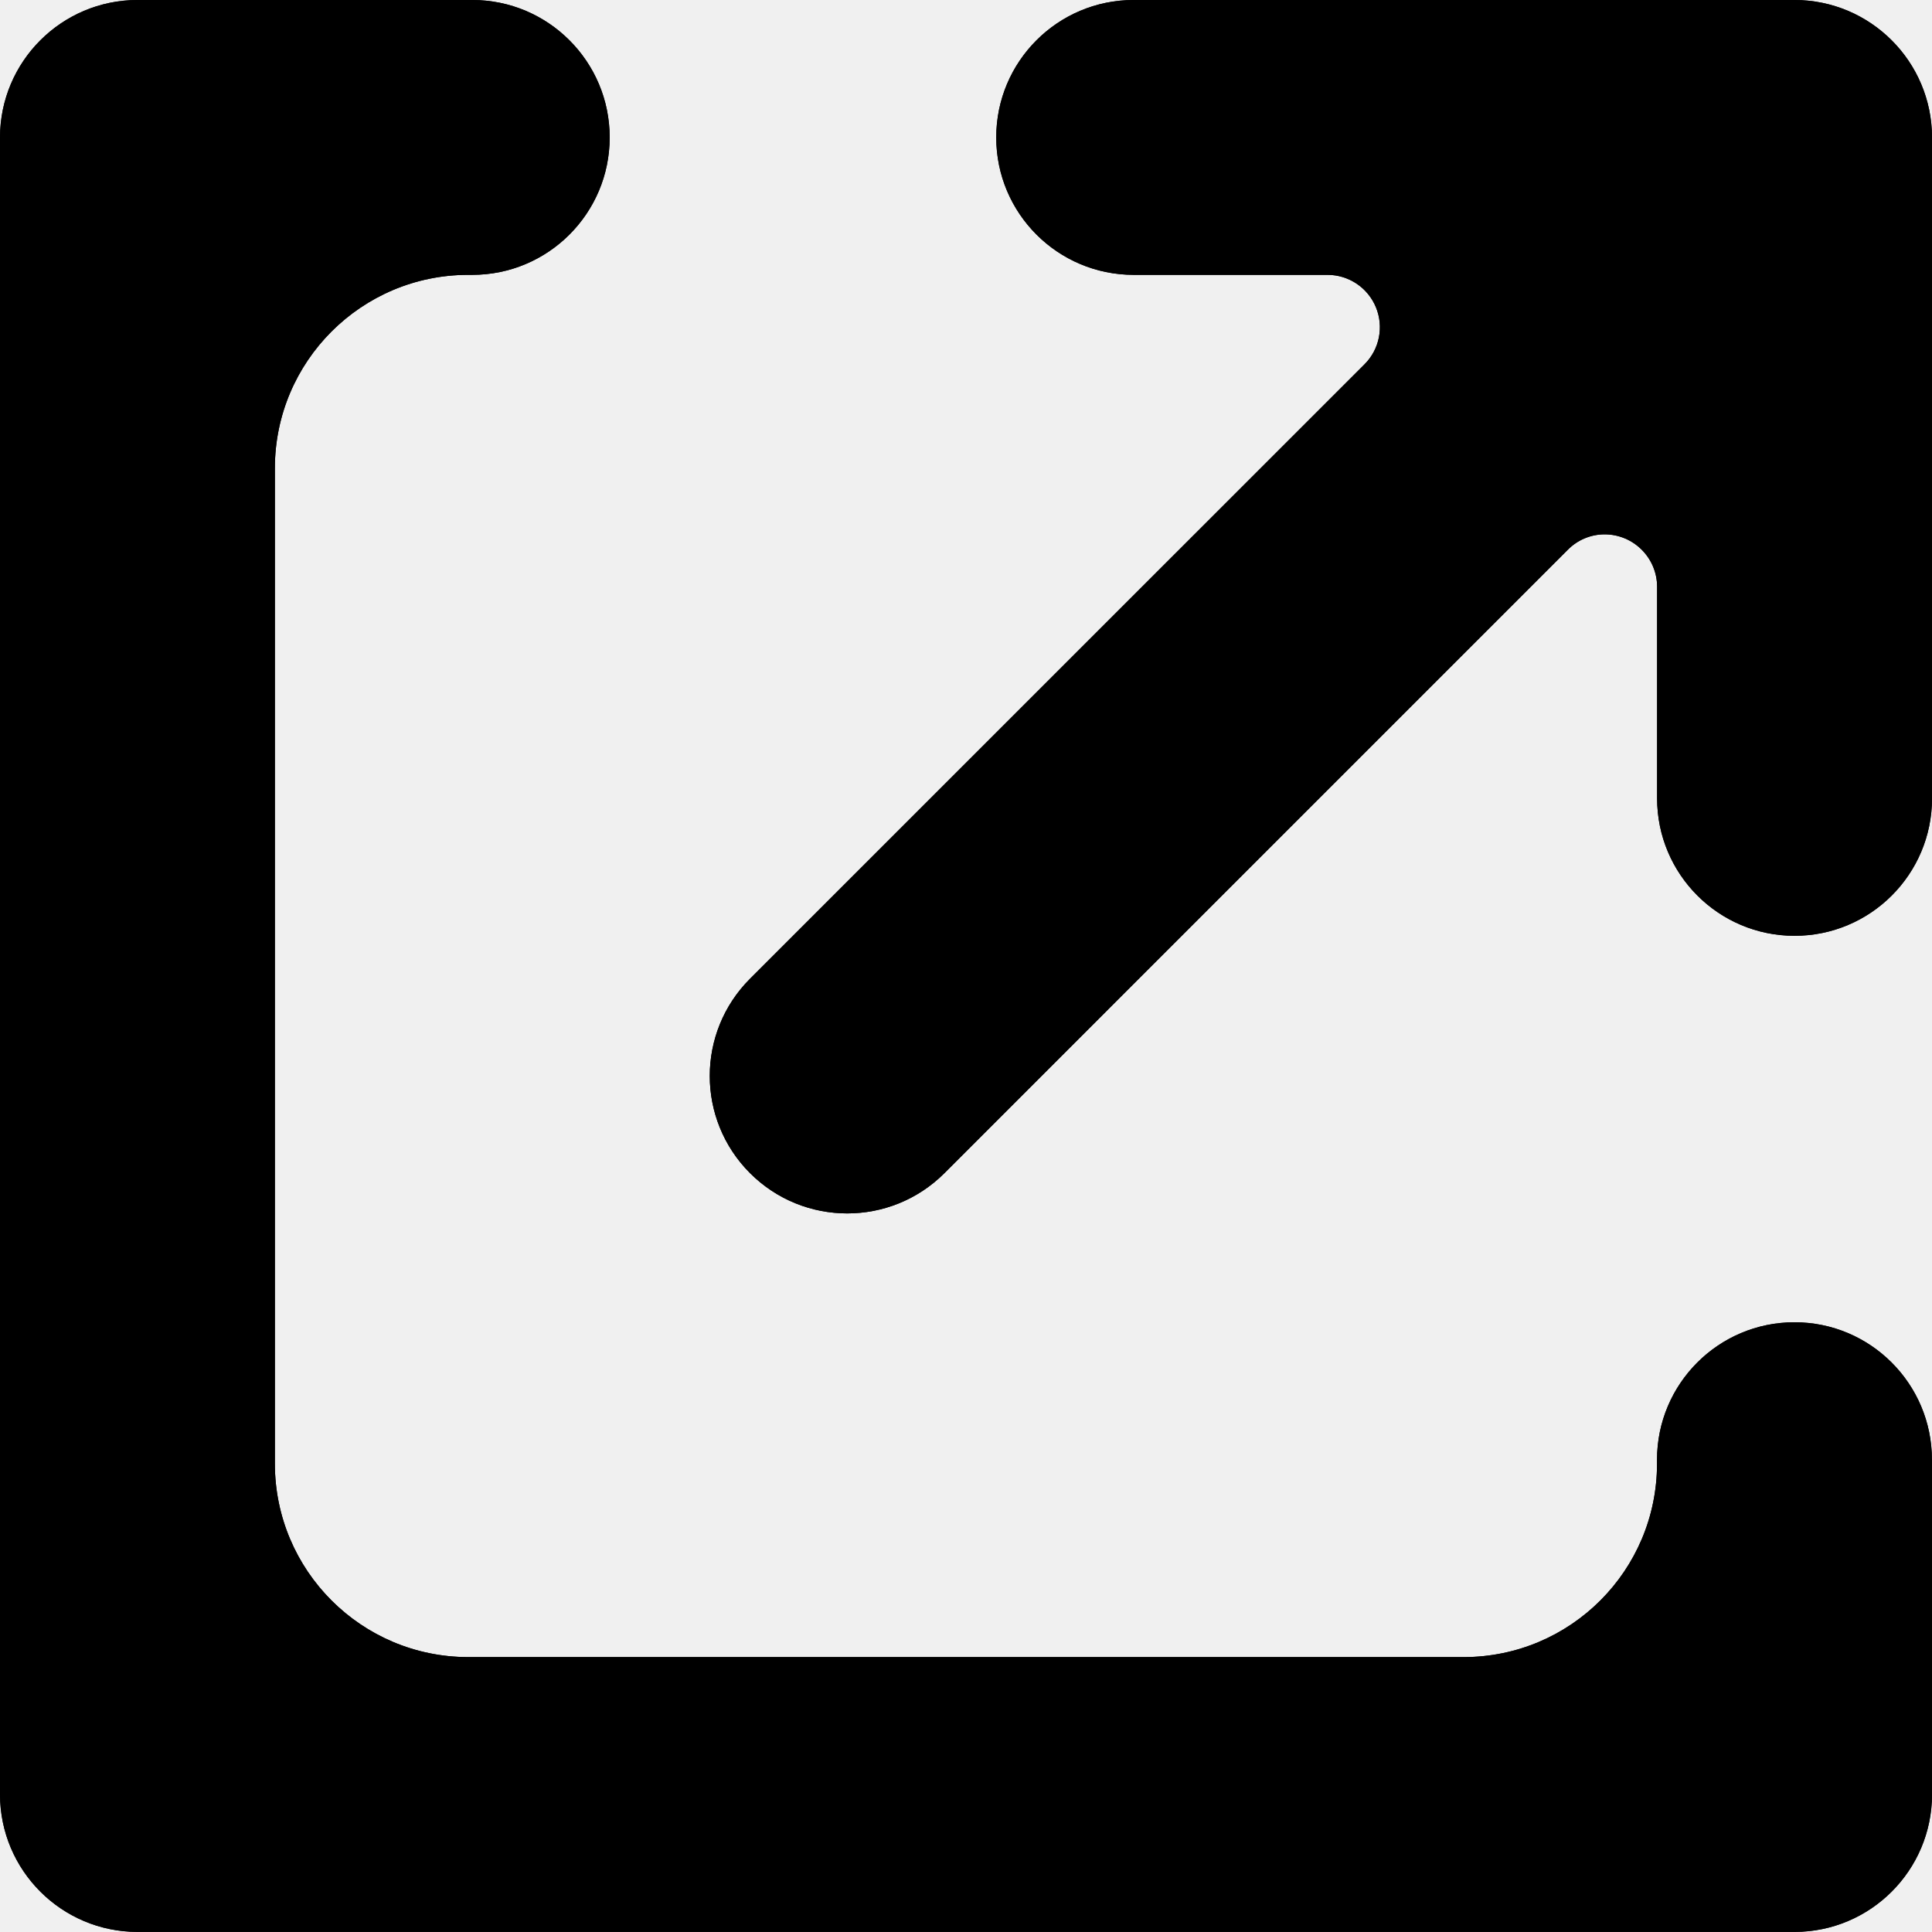
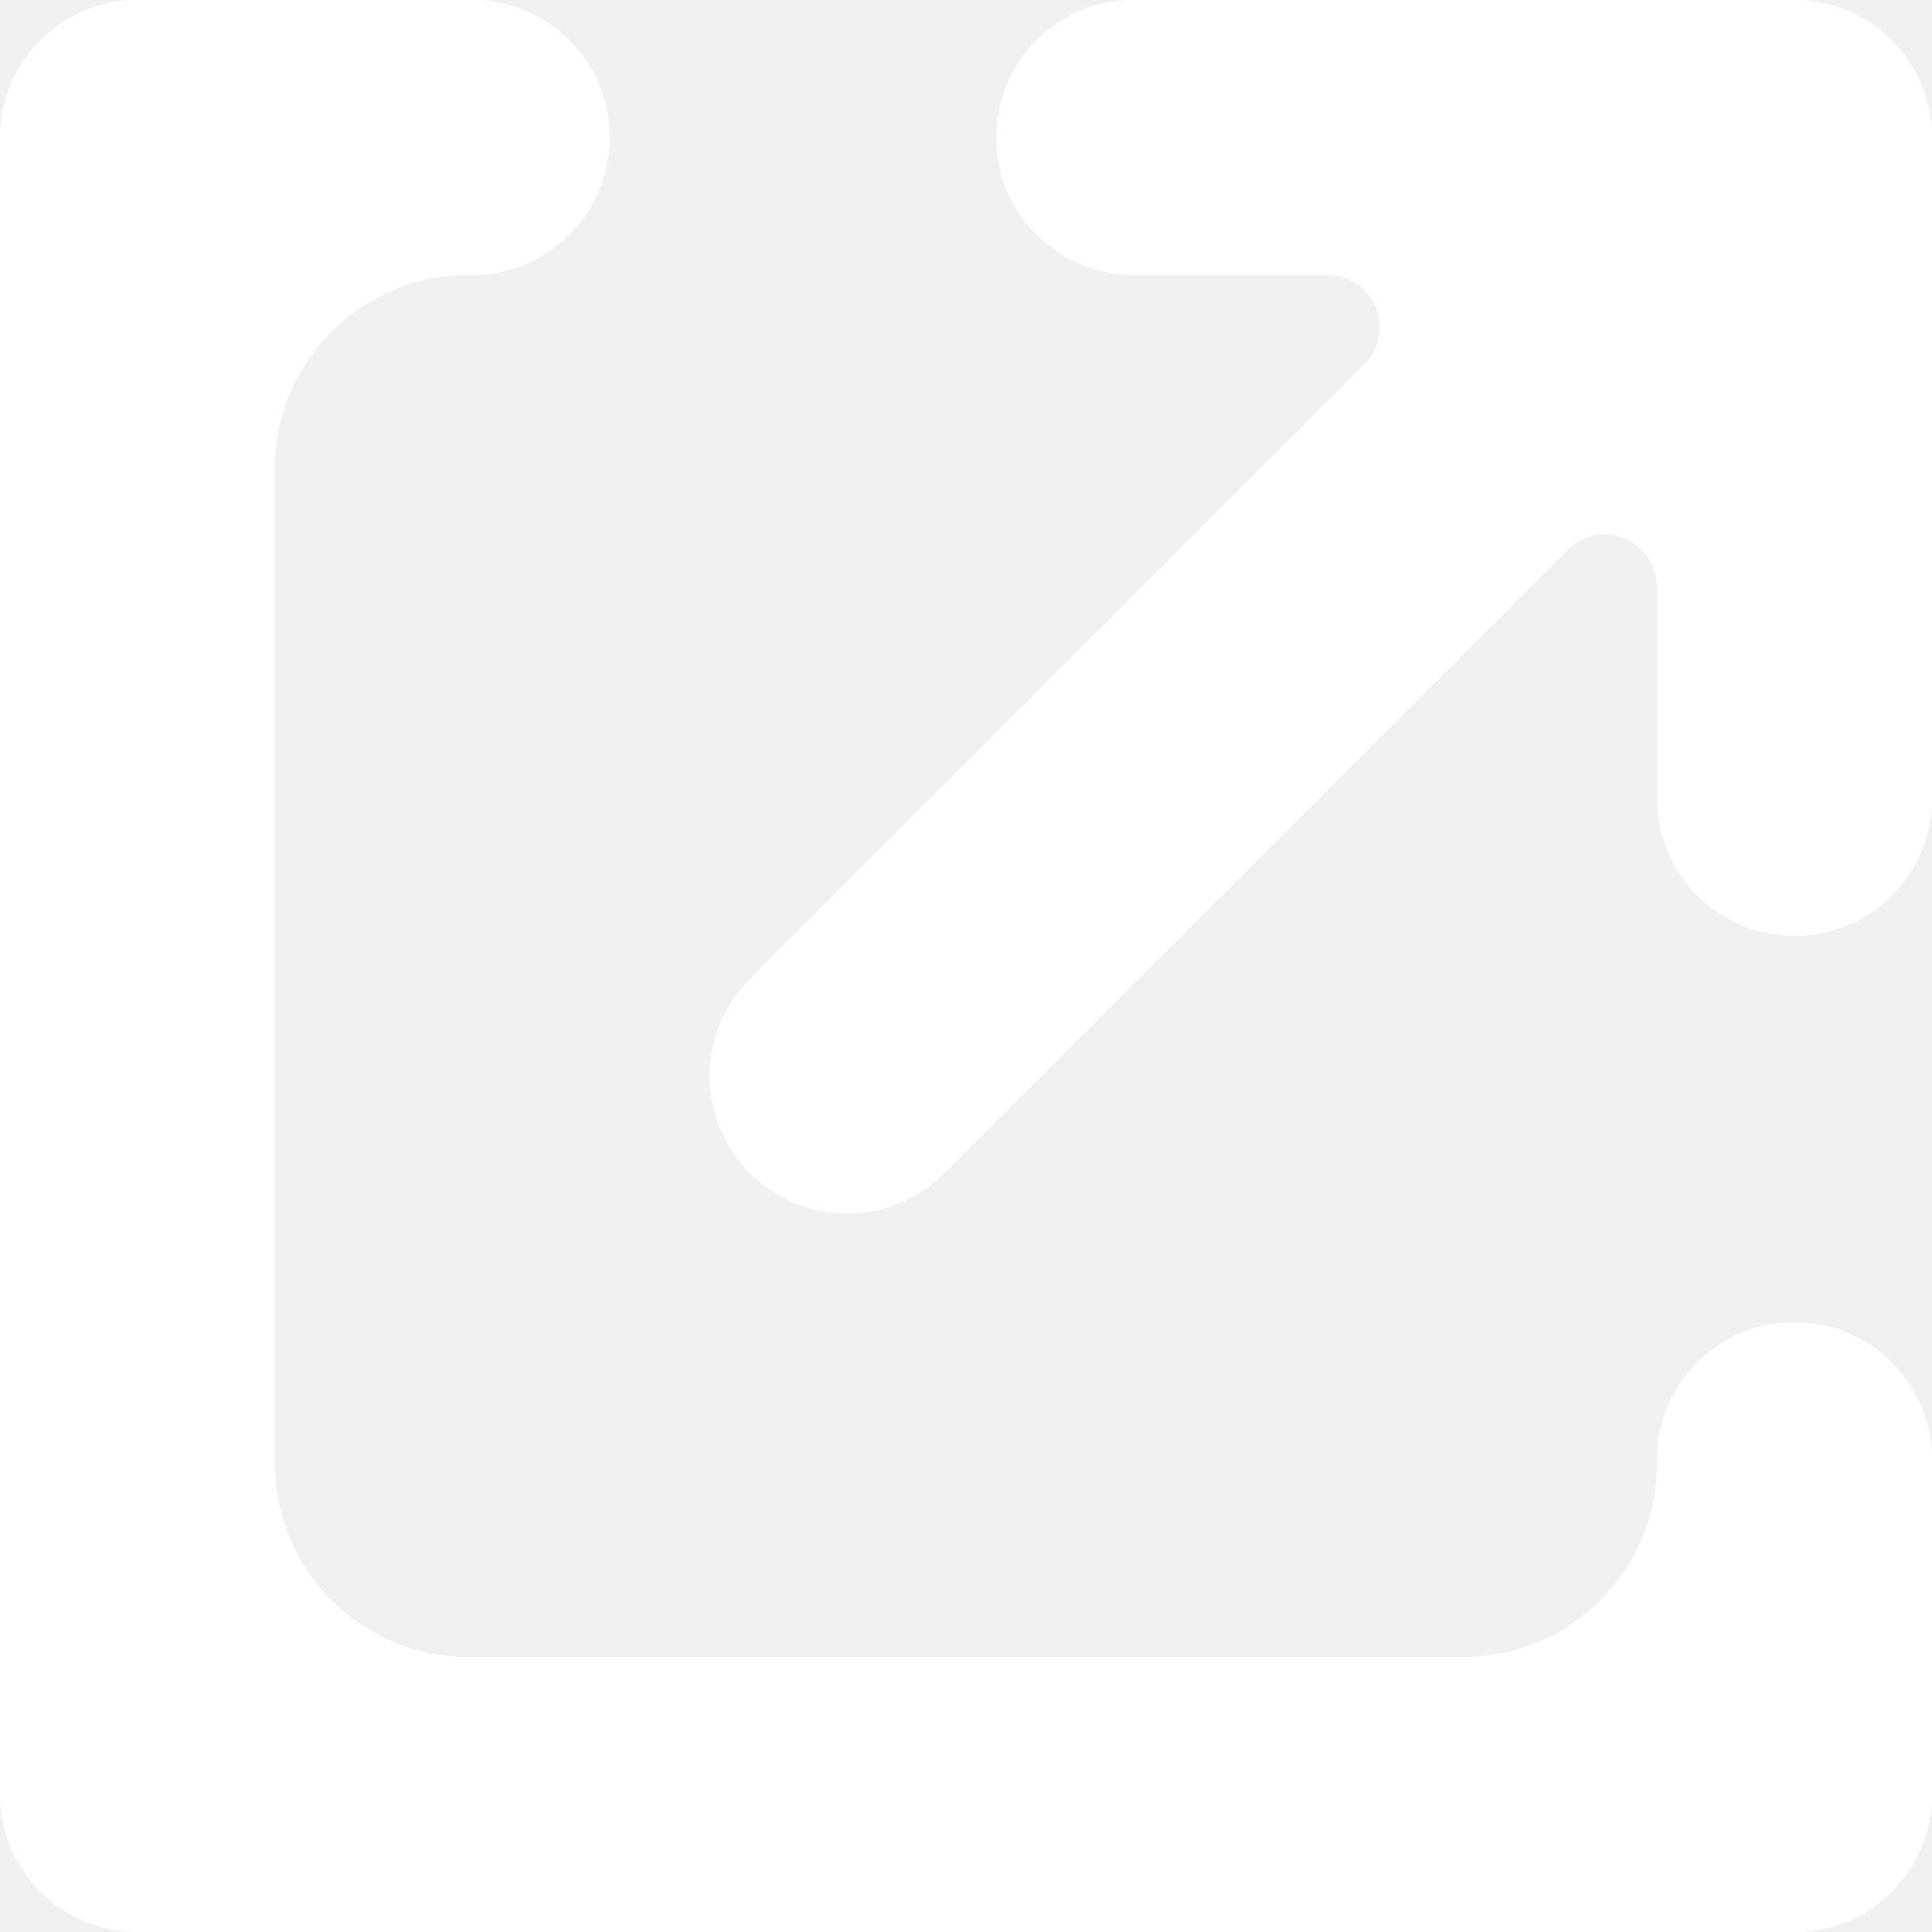
- <svg xmlns="http://www.w3.org/2000/svg" width="150.036" height="150.032" viewBox="0 0 150.036 150.032">
+ <svg xmlns="http://www.w3.org/2000/svg" fill="white" width="150.036" height="150.032" viewBox="0 0 150.036 150.032">
  <g id="Group_47" data-name="Group 47" transform="translate(-431.965 -1829.59)">
    <path id="Path_151" data-name="Path 151" d="M1638.127,840.268v51.325a10.674,10.674,0,0,1-21.348,0V875.16a4.081,4.081,0,0,0-4.079-4.07,4.025,4.025,0,0,0-2.86,1.2L1561.432,920.7a10.674,10.674,0,0,1-15.095-15.1l47.724-47.719a4.069,4.069,0,0,0-2.878-6.943h-15.055a10.672,10.672,0,1,1,0-21.344h51.325a10.687,10.687,0,0,1,10.674,10.674" transform="translate(-1056.125 999.996)" />
    <path id="Path_152" data-name="Path 152" d="M1638.127,840.268v51.325a10.674,10.674,0,0,1-21.348,0V875.16a4.081,4.081,0,0,0-4.079-4.07,4.025,4.025,0,0,0-2.86,1.2L1561.432,920.7a10.674,10.674,0,0,1-15.095-15.1l47.724-47.719a4.069,4.069,0,0,0-2.878-6.943h-15.055a10.672,10.672,0,1,1,0-21.344h51.325a10.687,10.687,0,0,1,10.674,10.674" transform="translate(-1056.125 999.996)" />
    <path id="Path_153" data-name="Path 153" d="M1638.127,942.953v26a10.683,10.683,0,0,1-10.674,10.67H1498.765a10.684,10.684,0,0,1-10.674-10.67V840.268a10.687,10.687,0,0,1,10.674-10.674h26a10.672,10.672,0,1,1,0,21.344h-.321a15.024,15.024,0,0,0-15.008,15.008v77.328a15.022,15.022,0,0,0,15.008,15.008h77.328a15.022,15.022,0,0,0,15-15.008v-.321a10.674,10.674,0,1,1,21.348,0" transform="translate(-1056.125 999.996)" />
    <path id="Path_154" data-name="Path 154" d="M1638.127,942.953v26a10.683,10.683,0,0,1-10.674,10.67H1498.765a10.684,10.684,0,0,1-10.674-10.67V840.268a10.687,10.687,0,0,1,10.674-10.674h26a10.672,10.672,0,1,1,0,21.344h-.321a15.024,15.024,0,0,0-15.008,15.008v77.328a15.022,15.022,0,0,0,15.008,15.008h77.328a15.022,15.022,0,0,0,15-15.008v-.321a10.674,10.674,0,1,1,21.348,0" transform="translate(-1056.125 999.996)" />
  </g>
</svg>
